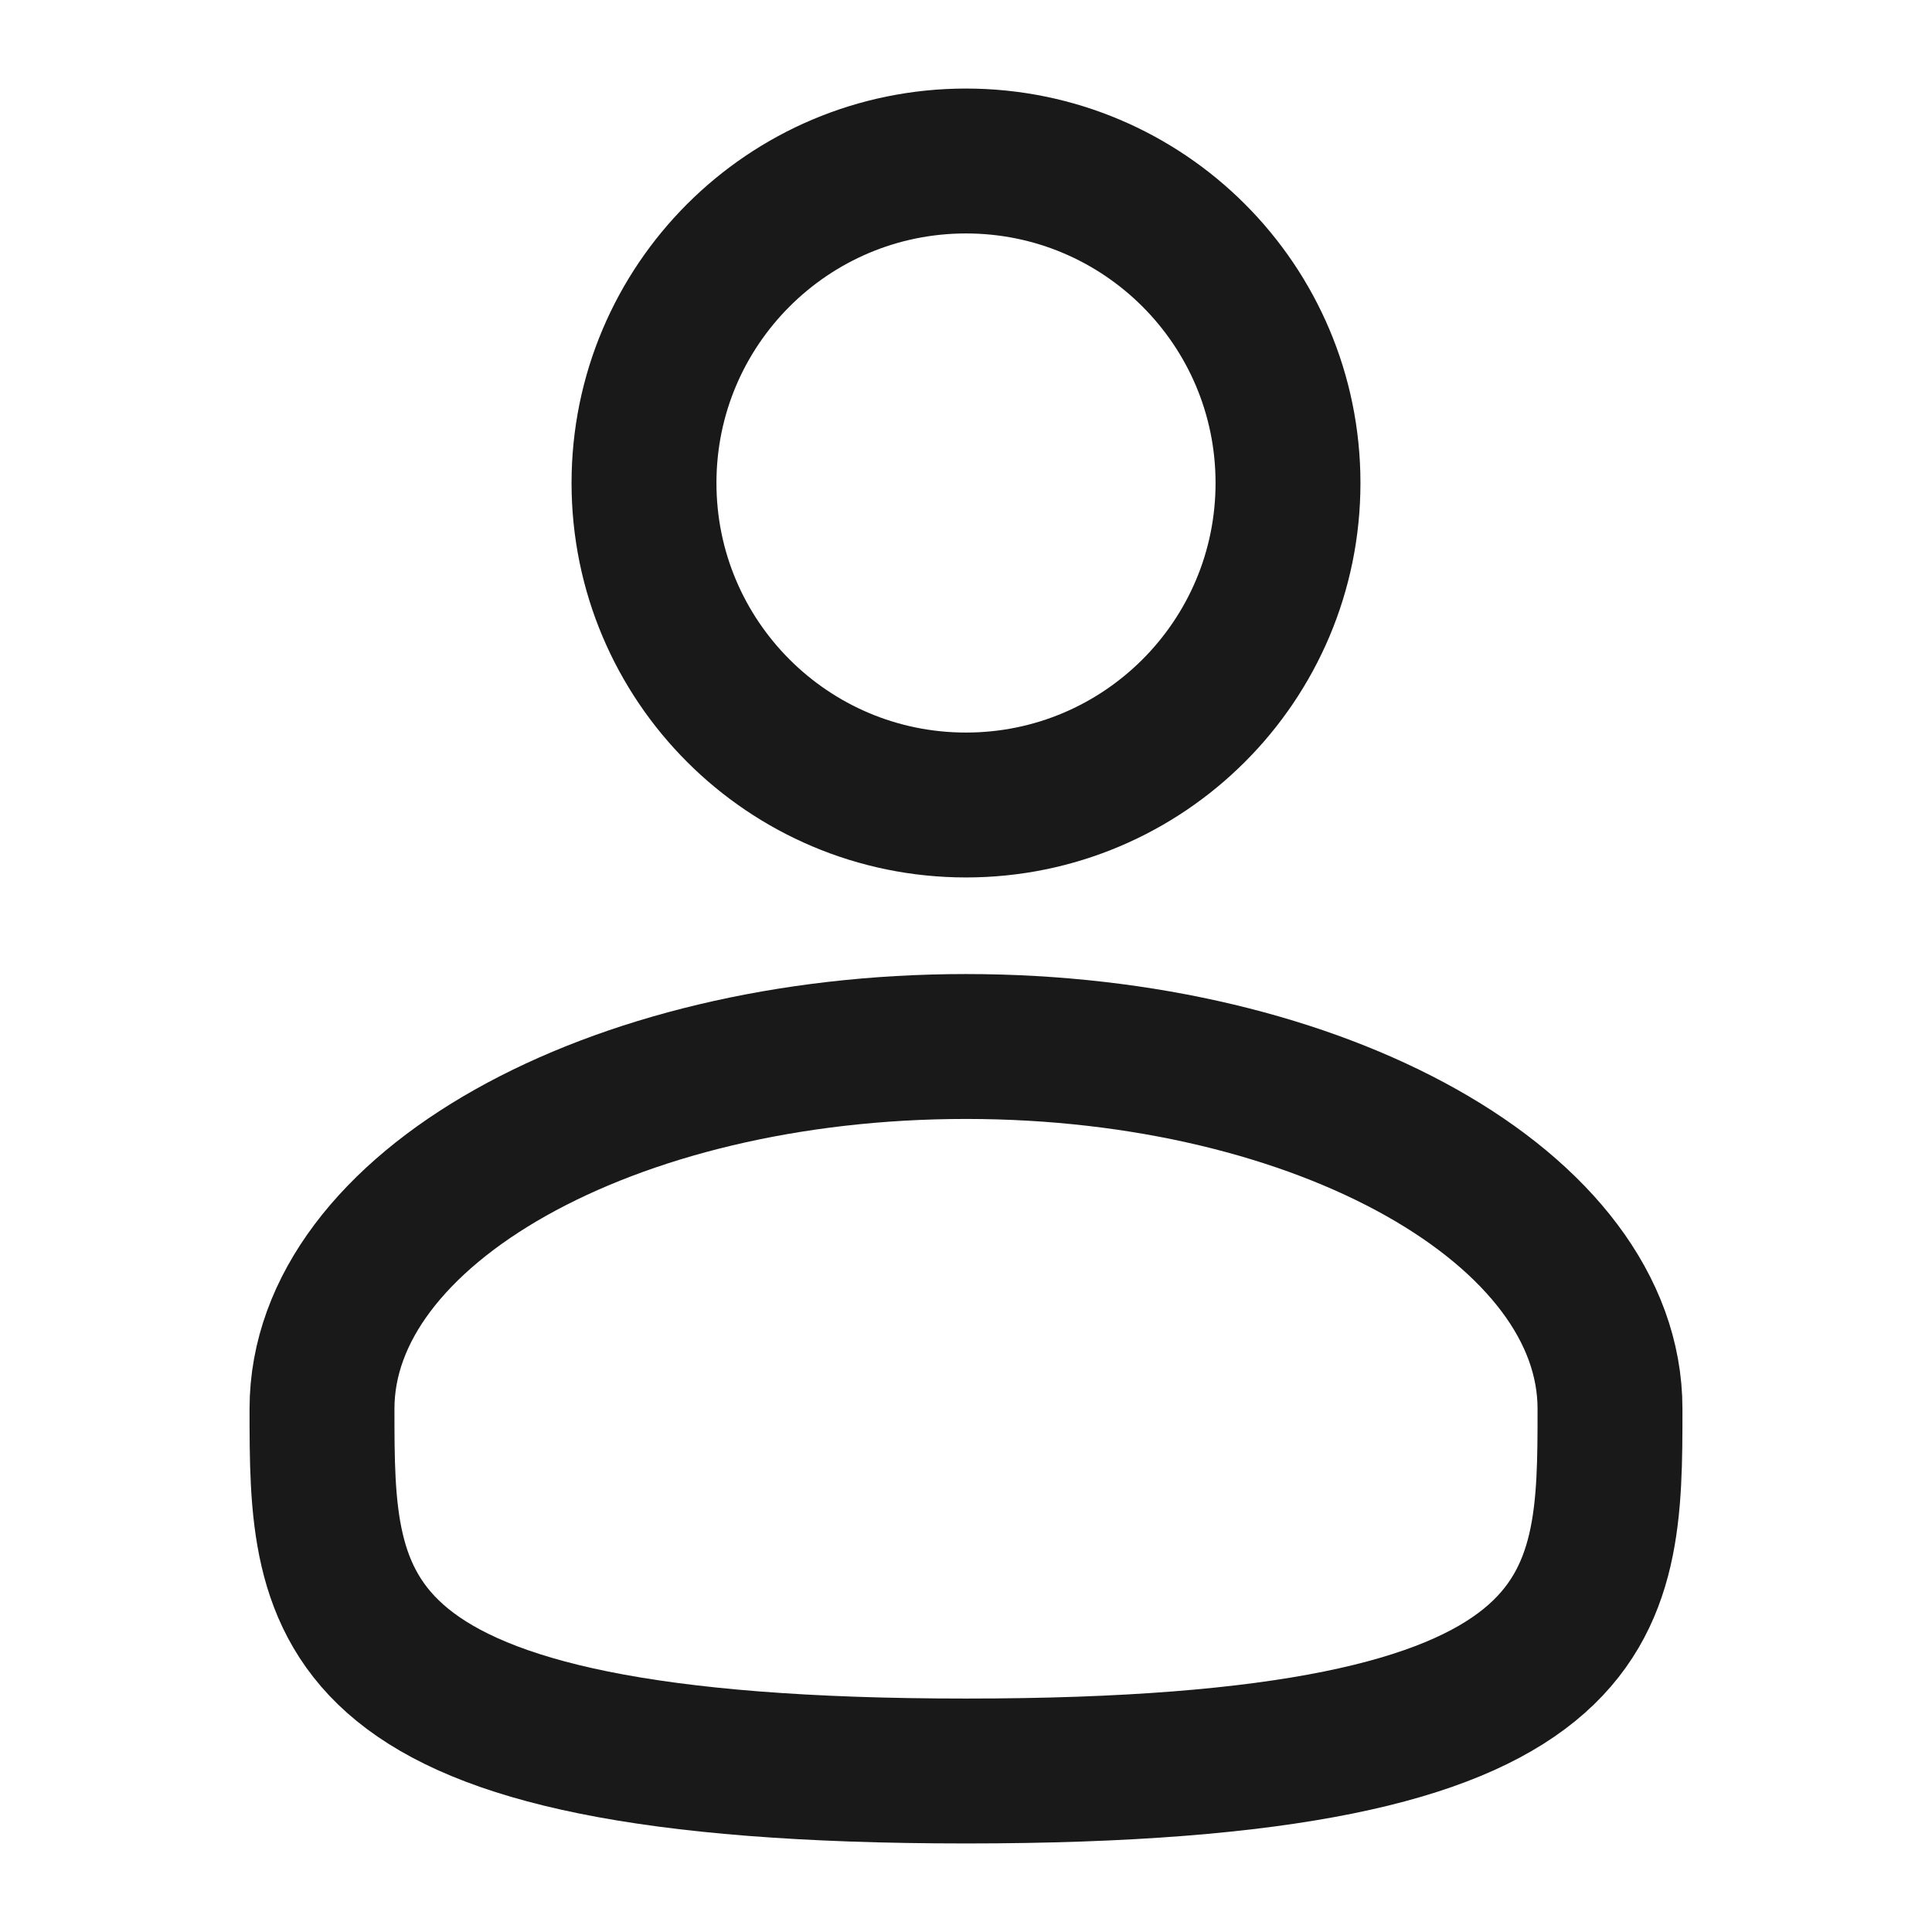
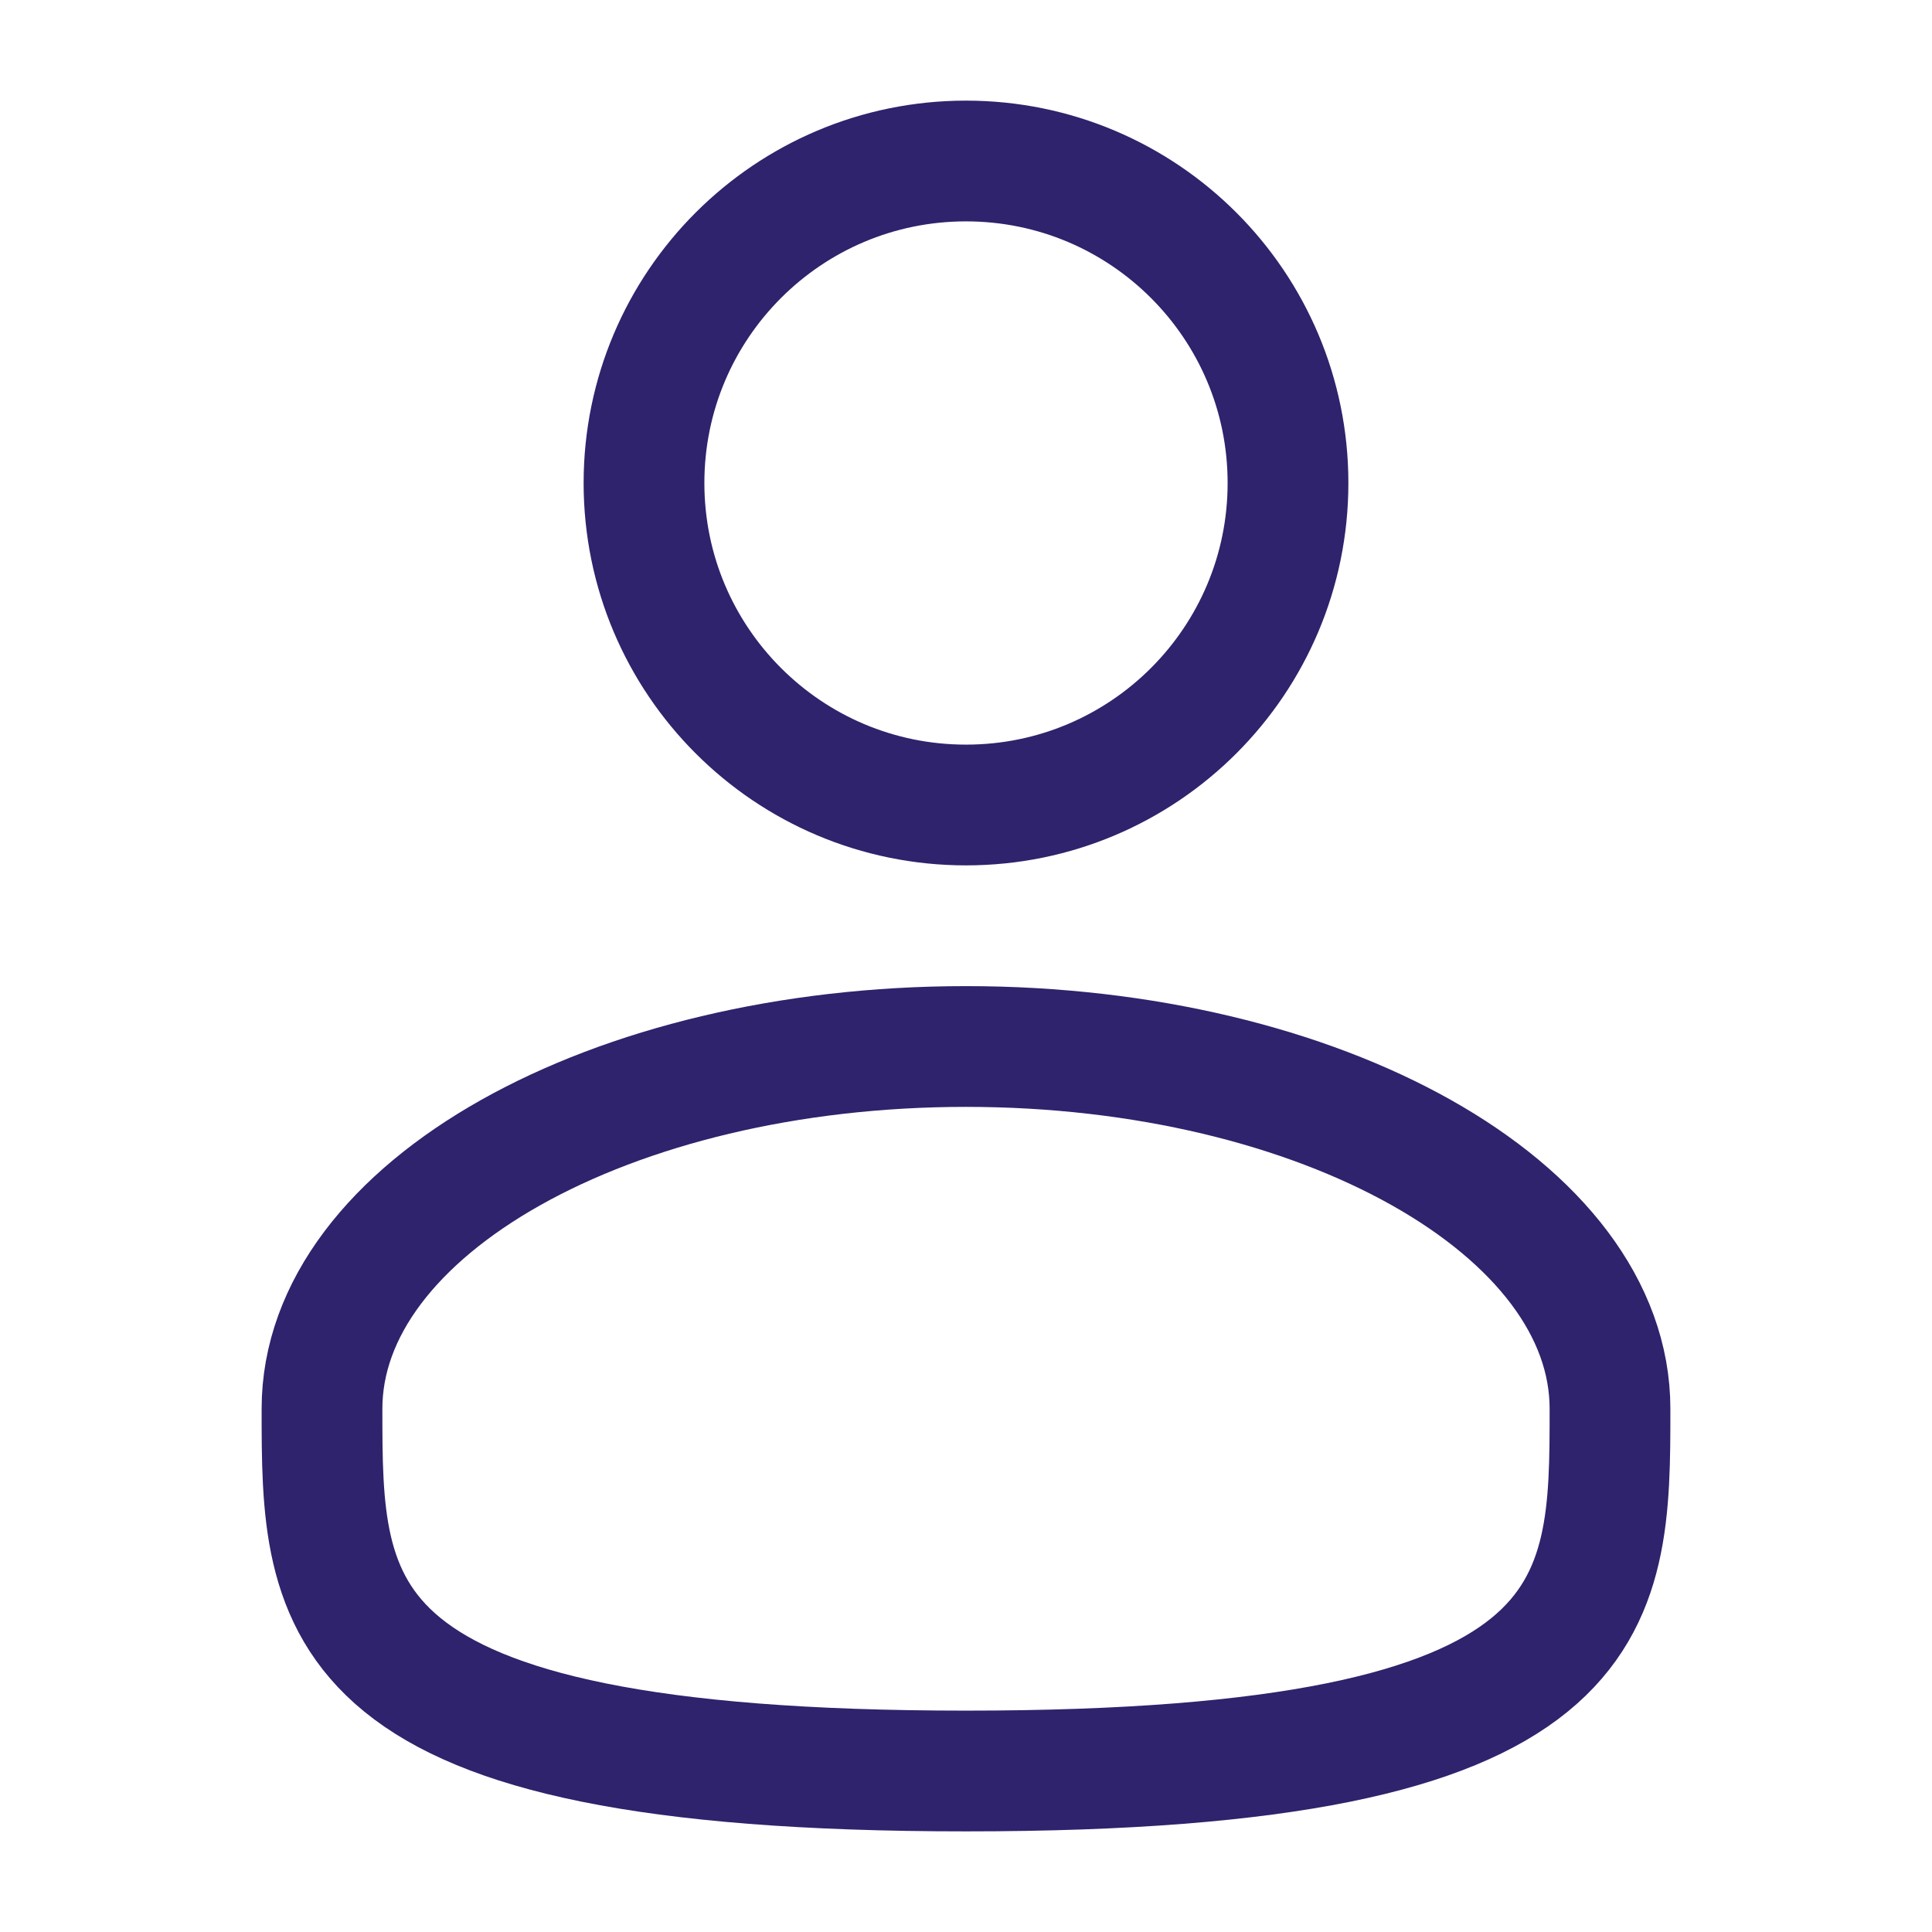
- <svg xmlns="http://www.w3.org/2000/svg" width="800px" height="800px" viewBox="0 0 24.00 24.00" fill="none">
+ <svg xmlns="http://www.w3.org/2000/svg" width="800px" height="800px" viewBox="0 0 24 24" fill="none">
  <g id="SVGRepo_bgCarrier" stroke-width="0" />
  <g id="SVGRepo_tracerCarrier" stroke-linecap="round" stroke-linejoin="round" />
  <g id="SVGRepo_iconCarrier">
-     <circle cx="12" cy="6" r="4" stroke="#191919" stroke-width="1.8" />
-     <path d="M20 17.5C20 19.985 20 22 12 22C4 22 4 19.985 4 17.5C4 15.015 7.582 13 12 13C16.418 13 20 15.015 20 17.5Z" stroke="#191919" stroke-width="1.8" />
+     <circle cx="12" cy="6" r="4" stroke="#2e236c" stroke-width="1.5" />
+     <path d="M20 17.5C20 19.985 20 22 12 22C4 22 4 19.985 4 17.5C4 15.015 7.582 13 12 13C16.418 13 20 15.015 20 17.5Z" stroke="#2e236c" stroke-width="1.5" />
  </g>
</svg>
